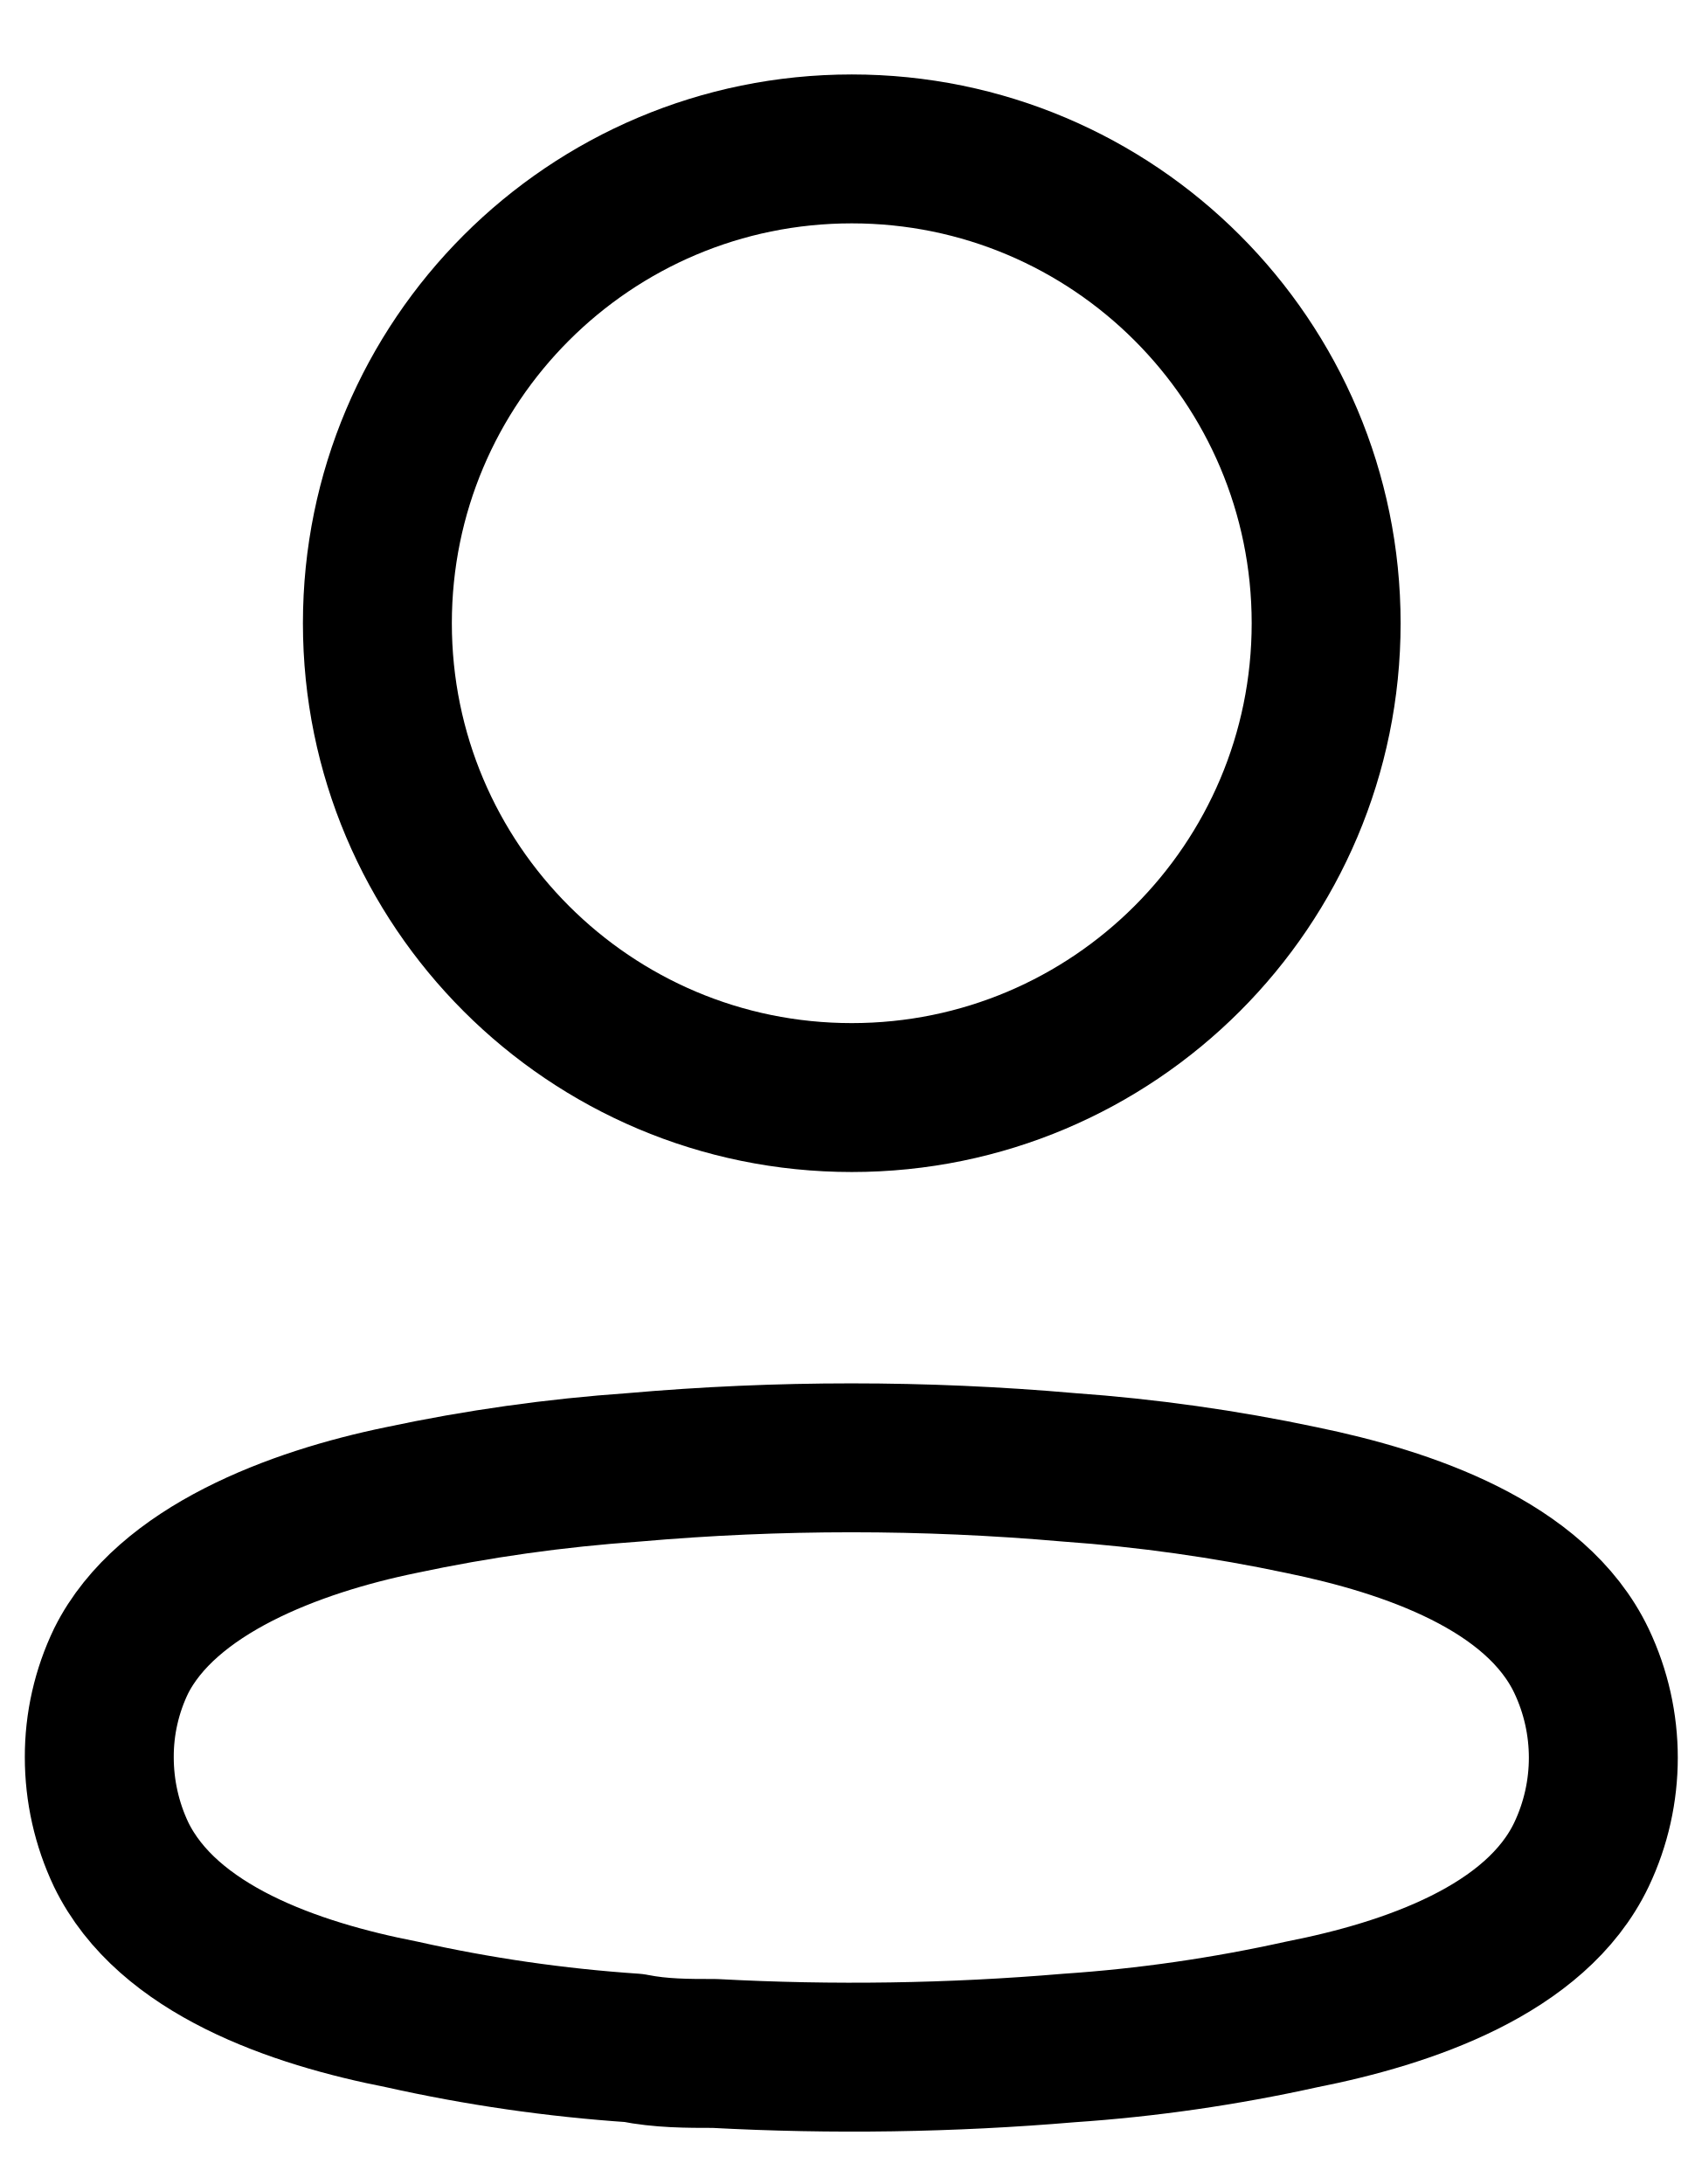
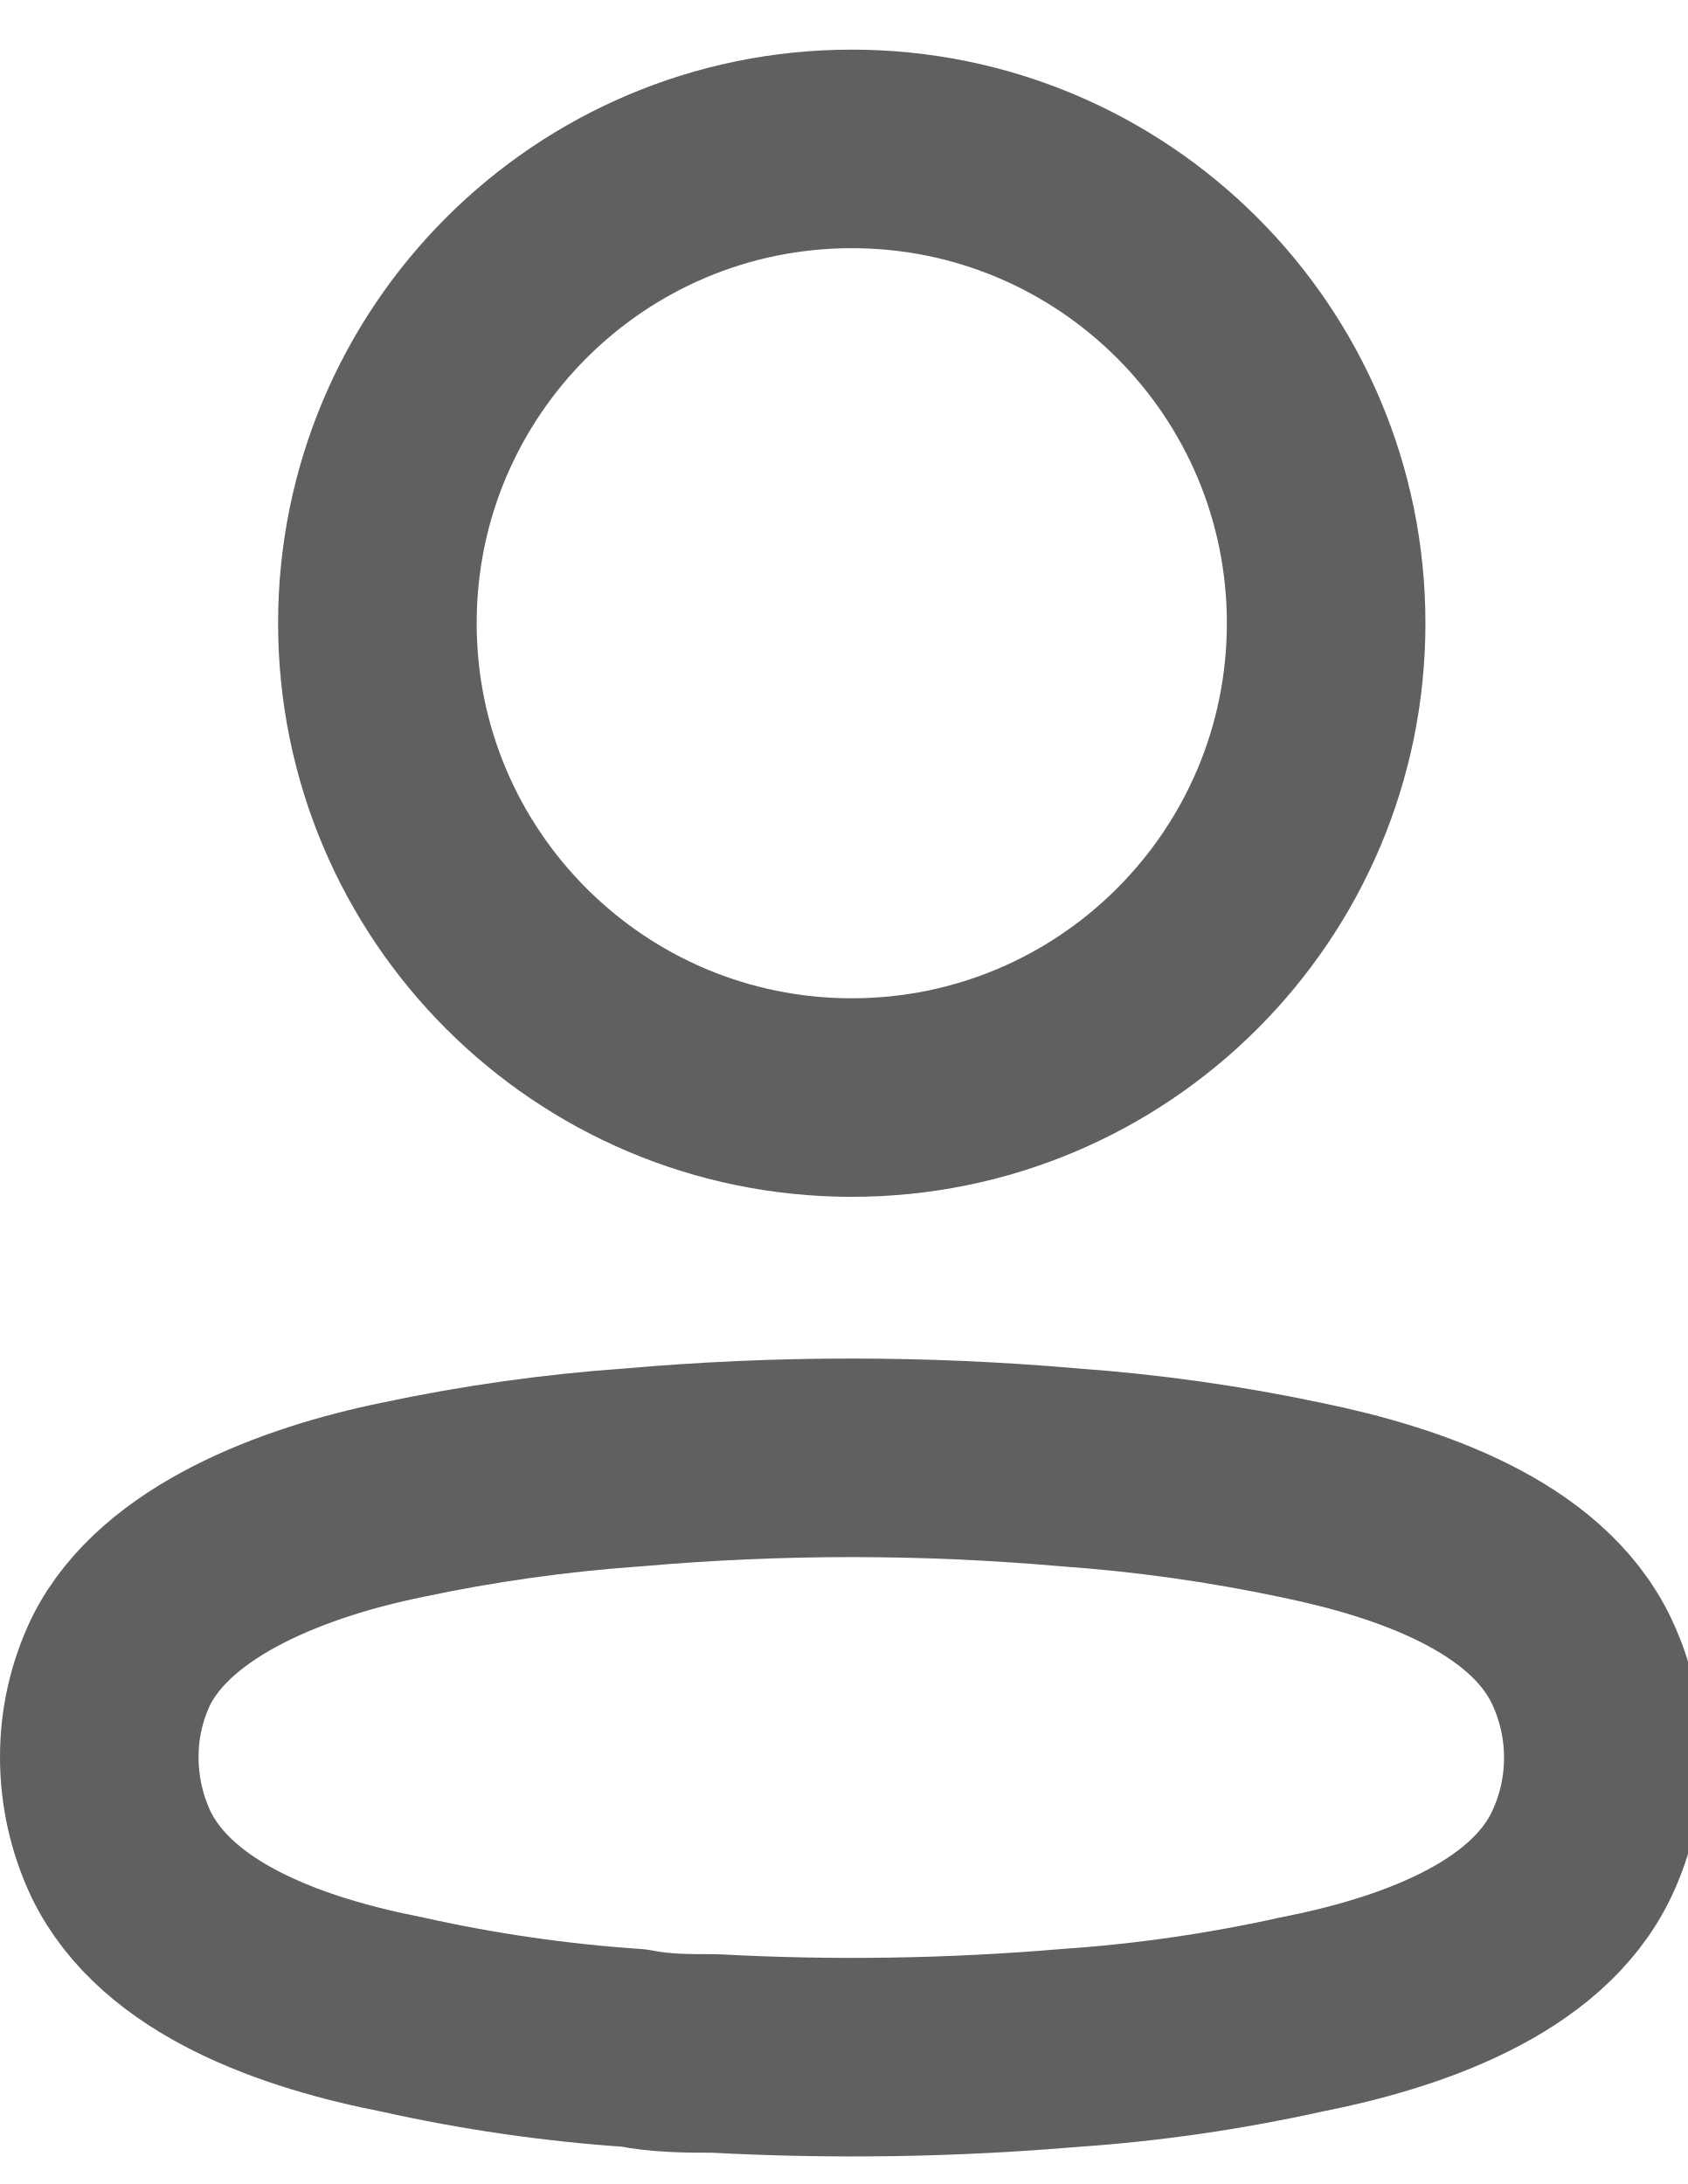
<svg xmlns="http://www.w3.org/2000/svg" width="17" height="22" viewBox="0 0 17 22" fill="none">
-   <circle cx="8.579" cy="6.278" r="4.778" stroke="black" stroke-width="1.5" stroke-linecap="round" stroke-linejoin="round" />
-   <path fill-rule="evenodd" clip-rule="evenodd" d="M1 17.701C0.999 17.366 1.074 17.034 1.22 16.731C1.677 15.816 2.968 15.331 4.039 15.111C4.811 14.946 5.594 14.836 6.382 14.781C7.841 14.653 9.308 14.653 10.767 14.781C11.554 14.837 12.337 14.947 13.11 15.111C14.181 15.331 15.471 15.77 15.929 16.731C16.222 17.348 16.222 18.064 15.929 18.681C15.471 19.642 14.181 20.081 13.11 20.292C12.338 20.463 11.555 20.577 10.767 20.63C9.579 20.731 8.387 20.749 7.197 20.685C6.922 20.685 6.657 20.685 6.382 20.63C5.597 20.577 4.816 20.464 4.048 20.292C2.968 20.081 1.687 19.642 1.22 18.681C1.075 18.375 1 18.04 1 17.701Z" stroke="black" stroke-width="1.5" stroke-linecap="round" stroke-linejoin="round" />
+   <circle cx="8.579" cy="6.278" r="4.778" stroke="#606060" stroke-width="2" stroke-linecap="round" stroke-linejoin="round" />
+   <path fill-rule="evenodd" clip-rule="evenodd" d="M1 17.701C0.999 17.366 1.074 17.034 1.22 16.731C1.677 15.816 2.968 15.331 4.039 15.111C4.811 14.946 5.594 14.836 6.382 14.781C7.841 14.653 9.308 14.653 10.767 14.781C11.554 14.837 12.337 14.947 13.11 15.111C14.181 15.331 15.471 15.77 15.929 16.731C16.222 17.348 16.222 18.064 15.929 18.681C15.471 19.642 14.181 20.081 13.11 20.292C12.338 20.463 11.555 20.577 10.767 20.63C9.579 20.731 8.387 20.749 7.197 20.685C6.922 20.685 6.657 20.685 6.382 20.63C5.597 20.577 4.816 20.464 4.048 20.292C2.968 20.081 1.687 19.642 1.22 18.681C1.075 18.375 1 18.04 1 17.701Z" stroke="#606060" stroke-width="2" stroke-linecap="round" stroke-linejoin="round" />
</svg>
